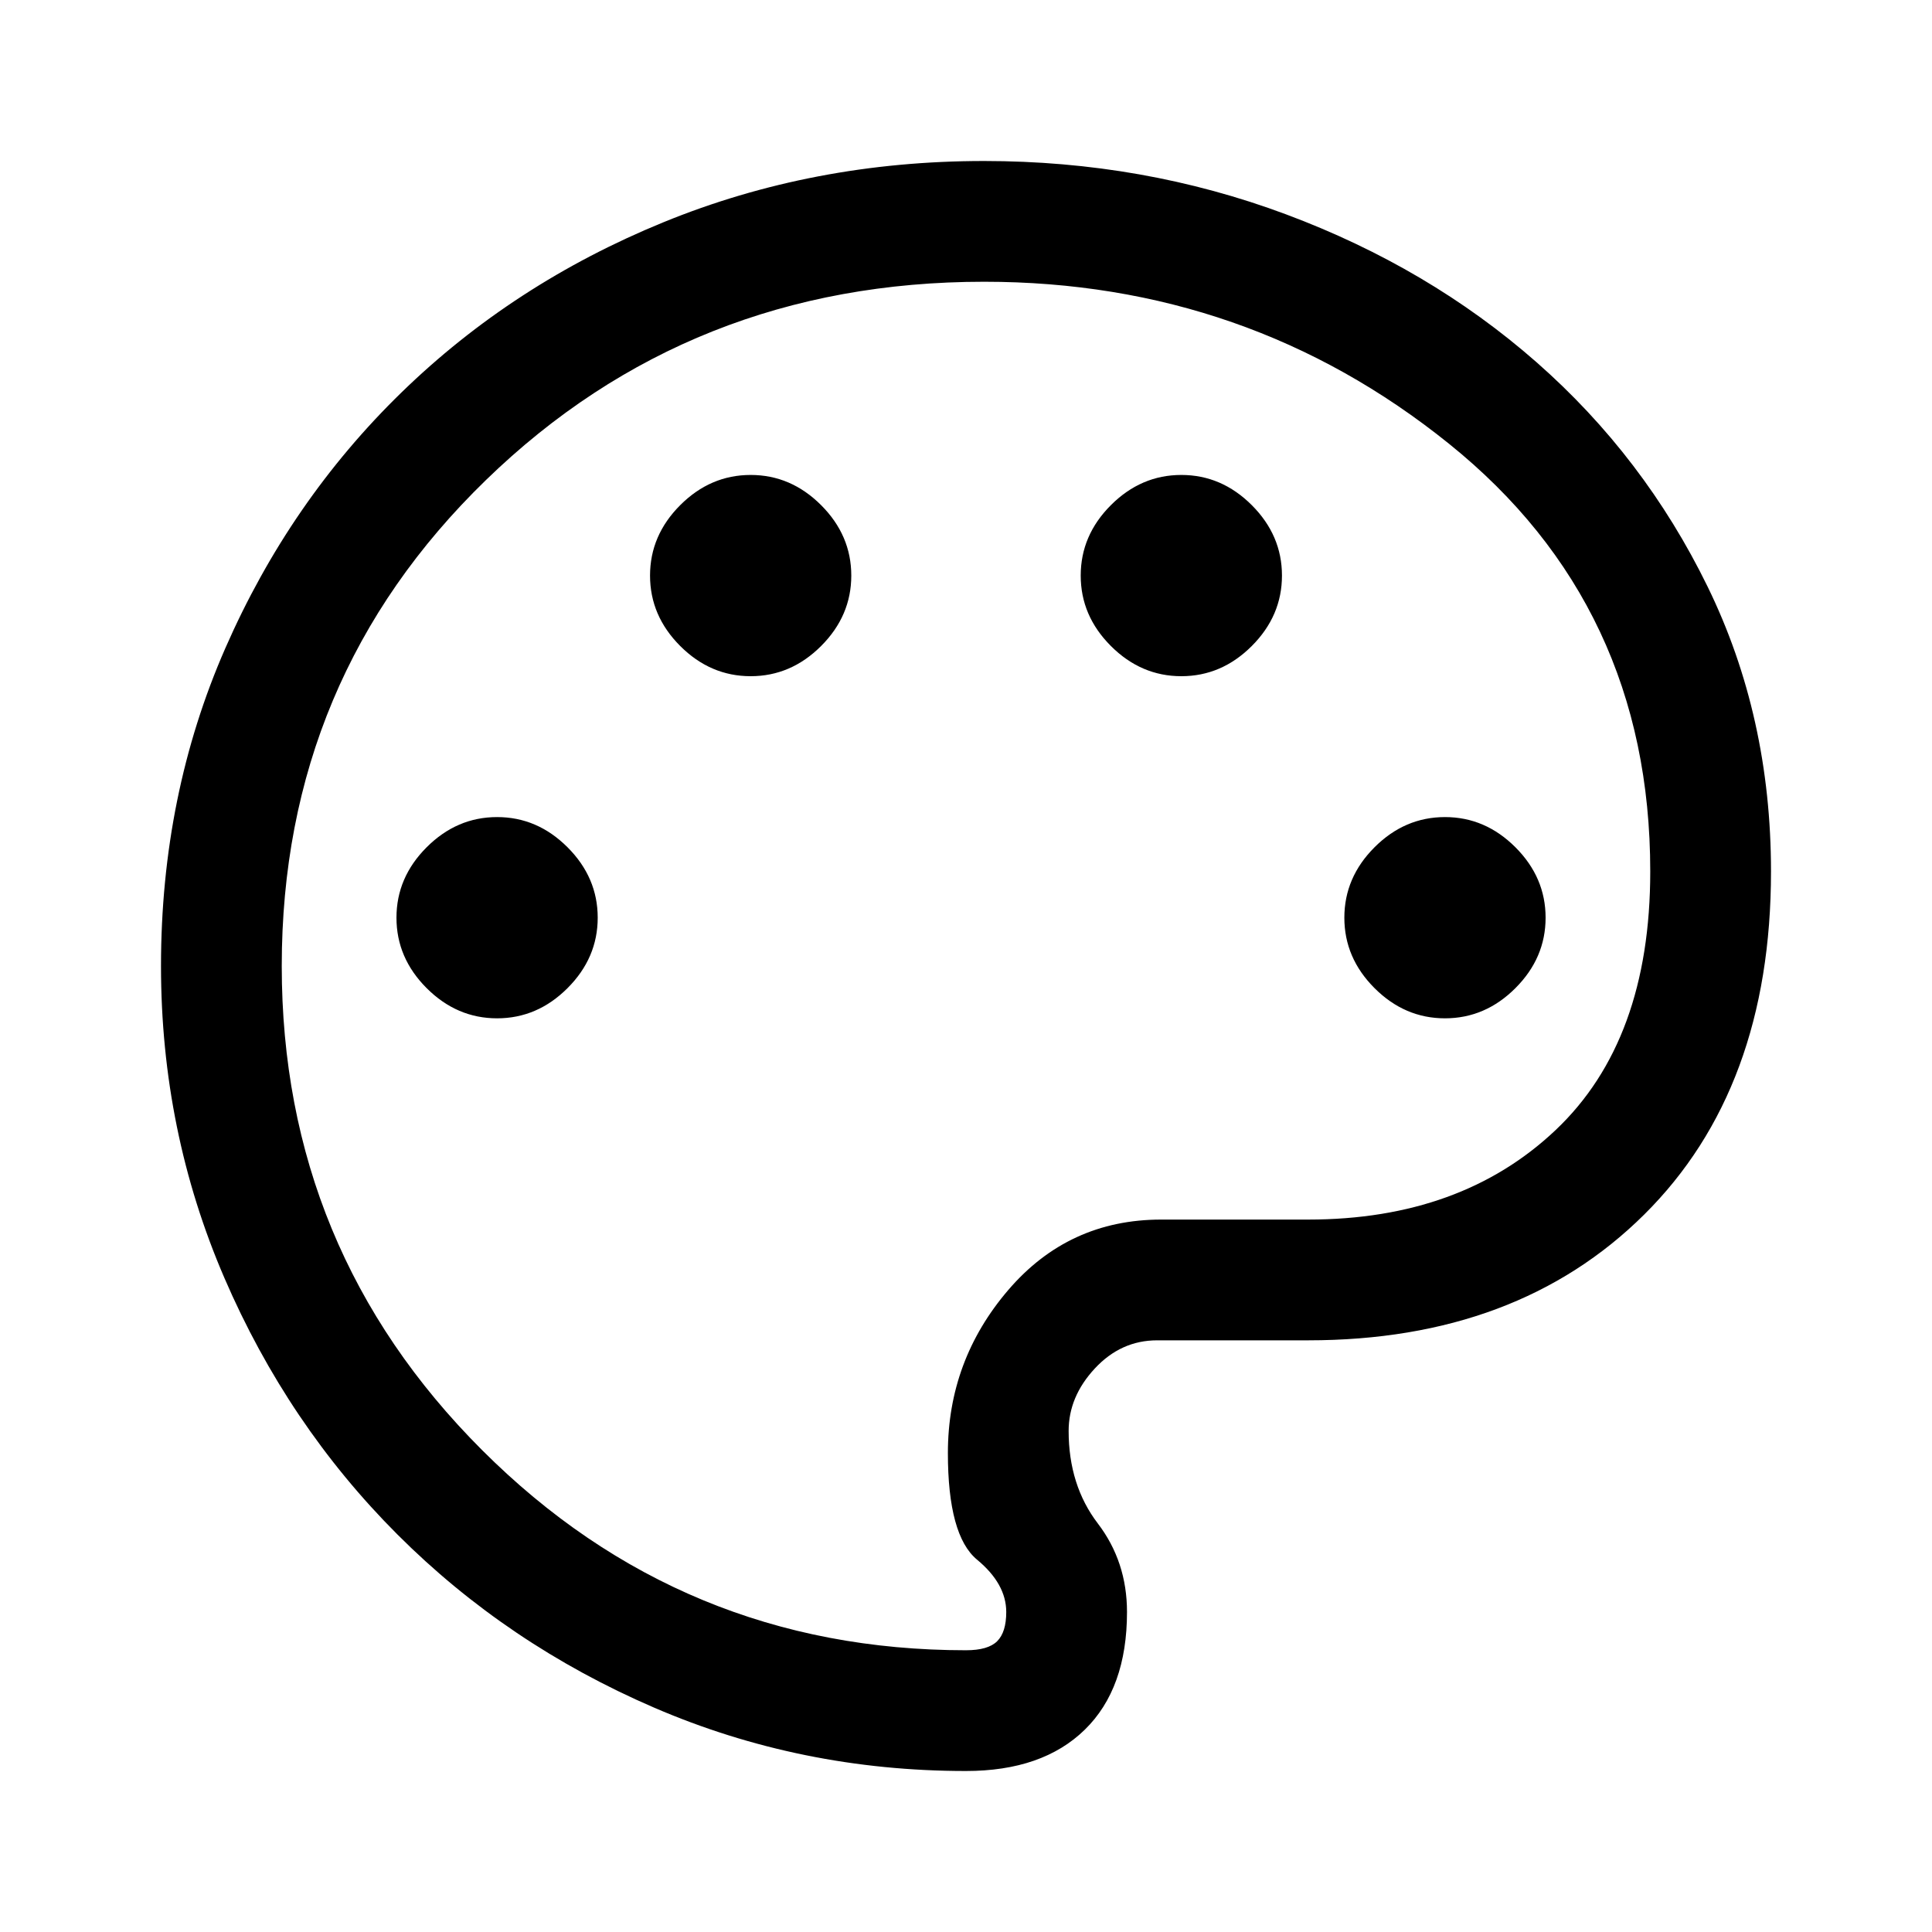
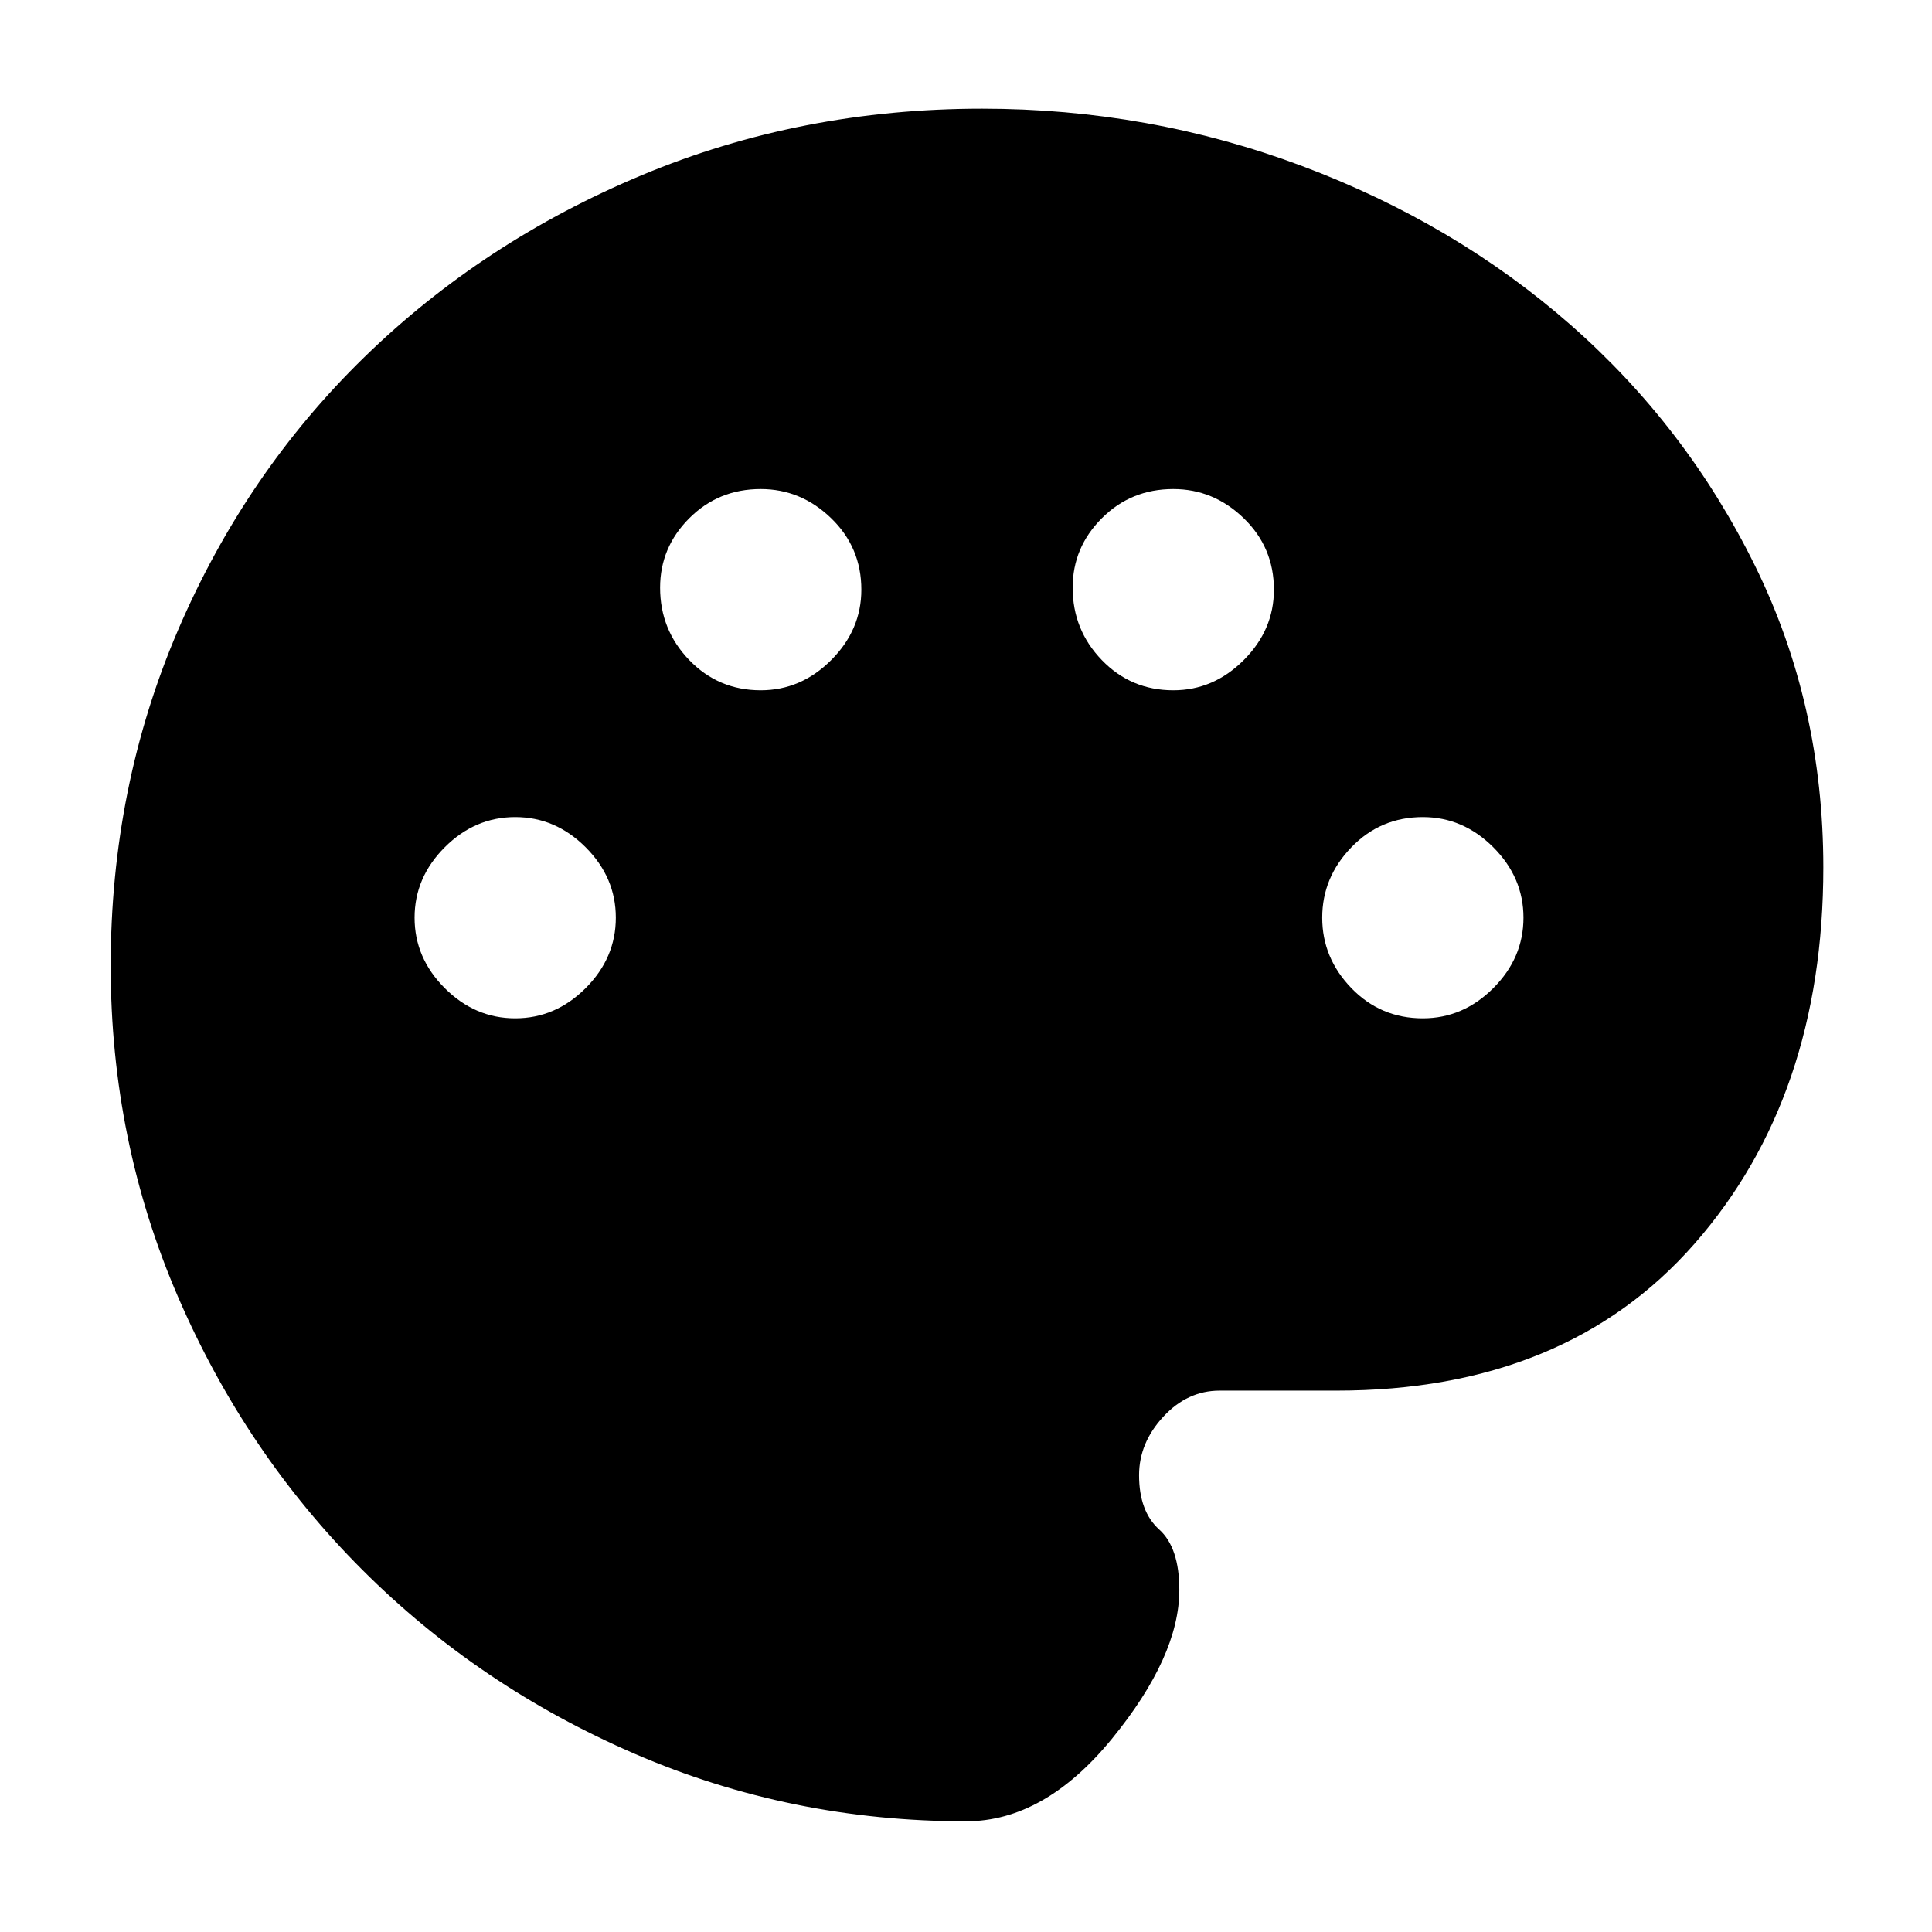
- <svg xmlns="http://www.w3.org/2000/svg" height="48" width="48" version="1.1" id="svg36">
-   <defs id="defs40" />
-   <path id="path34" d="M 24,44 Q 19.9,44 16.25,42.425 12.6,40.85 9.875,38.125 7.15,35.4 5.575,31.75 4,28.1 4,24 4,19.75 5.6,16.1 7.2,12.45 9.975,9.75 12.75,7.05 16.475,5.525 20.2,4 24.45,4 28.4,4 31.95,5.325 35.5,6.65 38.175,9 40.85,11.35 42.425,14.575 44,17.8 44,21.65 44,27.05 40.85,30.175 37.7,33.3 32.5,33.3 h -3.75 q -0.9,0 -1.55,0.7 -0.65,0.7 -0.65,1.55 0,1.35 0.725,2.3 Q 28,38.8 28,40.05 28,41.95 26.95,42.975 25.9,44 24,44 Z m 0,-20 z m -11.65,1.3 q 1,0 1.75,-0.75 0.75,-0.75 0.75,-1.75 0,-1 -0.75,-1.75 -0.75,-0.75 -1.75,-0.75 -1,0 -1.75,0.75 -0.75,0.75 -0.75,1.75 0,1 0.75,1.75 0.75,0.75 1.75,0.75 z m 6.3,-8.5 q 1,0 1.75,-0.75 0.75,-0.75 0.75,-1.75 0,-1 -0.75,-1.75 -0.75,-0.75 -1.75,-0.75 -1,0 -1.75,0.75 -0.75,0.75 -0.75,1.75 0,1 0.75,1.75 0.75,0.75 1.75,0.75 z m 10.7,0 q 1,0 1.75,-0.75 0.75,-0.75 0.75,-1.75 0,-1 -0.75,-1.75 -0.75,-0.75 -1.75,-0.75 -1,0 -1.75,0.75 -0.75,0.75 -0.75,1.75 0,1 0.75,1.75 0.75,0.75 1.75,0.75 z m 6.55,8.5 q 1,0 1.75,-0.75 0.75,-0.75 0.75,-1.75 0,-1 -0.75,-1.75 -0.75,-0.75 -1.75,-0.75 -1,0 -1.75,0.75 -0.75,0.75 -0.75,1.75 0,1 0.75,1.75 0.75,0.75 1.75,0.75 z M 24,41 q 0.55,0 0.775,-0.225 Q 25,40.55 25,40.05 q 0,-0.7 -0.725,-1.3 -0.725,-0.6 -0.725,-2.65 0,-2.3 1.5,-4.05 1.5,-1.75 3.8,-1.75 h 3.65 q 3.8,0 6.15,-2.225 Q 41,25.85 41,21.65 41,15.05 36,11.025 31,7 24.45,7 17.15,7 12.075,11.925 7,16.85 7,24 7,31.05 11.975,36.025 16.95,41 24,41 Z" />
+ <svg xmlns="http://www.w3.org/2000/svg" height="48" width="48">
+   <path d="M24 45.25q-4.35 0-8.225-1.675T9 39q-2.9-2.9-4.575-6.775Q2.75 28.35 2.75 24q0-4.45 1.675-8.35Q6.1 11.75 9.05 8.875 12 6 15.95 4.35 19.9 2.7 24.4 2.7q4.15 0 7.95 1.425t6.675 3.95Q41.9 10.6 43.6 14.05q1.7 3.45 1.7 7.5 0 5.7-3.2 9.35-3.2 3.65-8.9 3.65h-2.9q-.8 0-1.4.65-.6.65-.6 1.45 0 .9.5 1.35.5.45.5 1.5 0 1.65-1.675 3.7Q25.95 45.25 24 45.25ZM12.8 25.3q1 0 1.75-.75t.75-1.75q0-1-.75-1.75t-1.75-.75q-1 0-1.75.75t-.75 1.75q0 1 .75 1.75t1.75.75Zm6.1-8.15q1 0 1.75-.75t.75-1.75q0-1.05-.75-1.775-.75-.725-1.75-.725-1.05 0-1.775.725-.725.725-.725 1.725 0 1.05.725 1.8t1.775.75Zm10.25 0q1 0 1.75-.75t.75-1.75q0-1.05-.75-1.775-.75-.725-1.75-.725-1.05 0-1.775.725-.725.725-.725 1.725 0 1.05.725 1.8t1.775.75Zm6.2 8.15q1 0 1.75-.75t.75-1.75q0-1-.75-1.75t-1.75-.75q-1.05 0-1.775.75-.725.75-.725 1.75t.725 1.75q.725.75 1.775.75Z" />
</svg>
